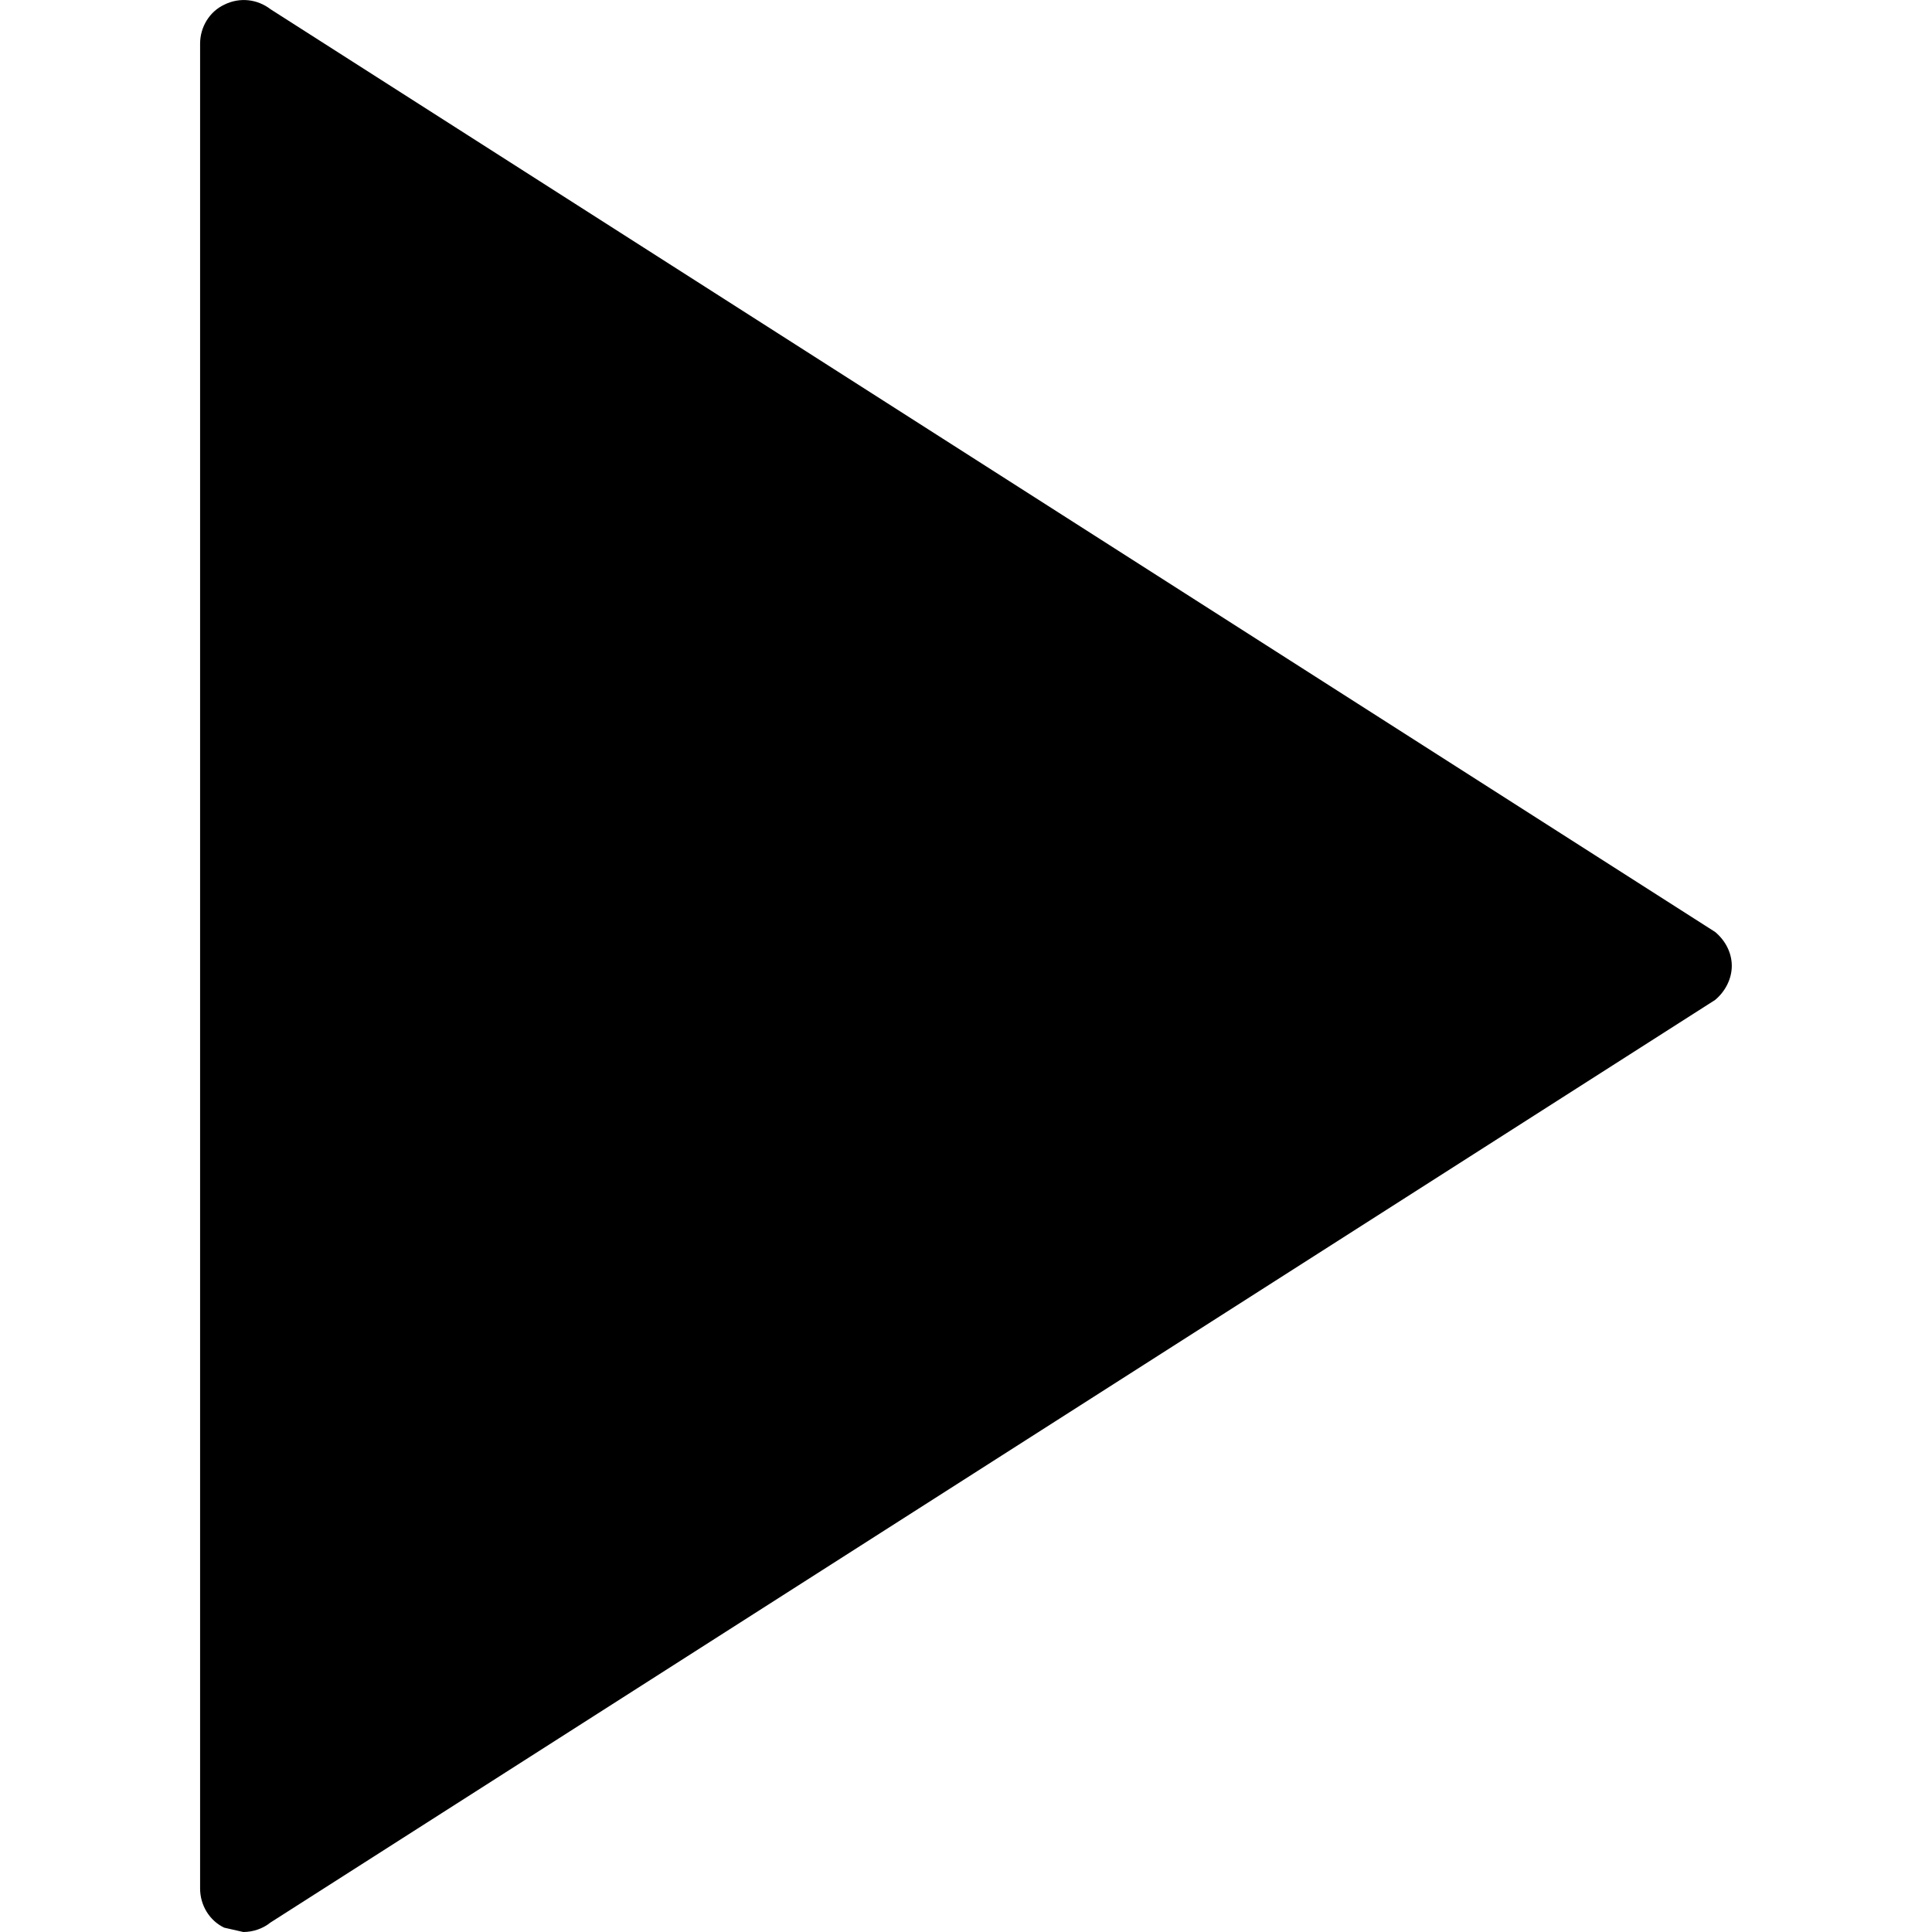
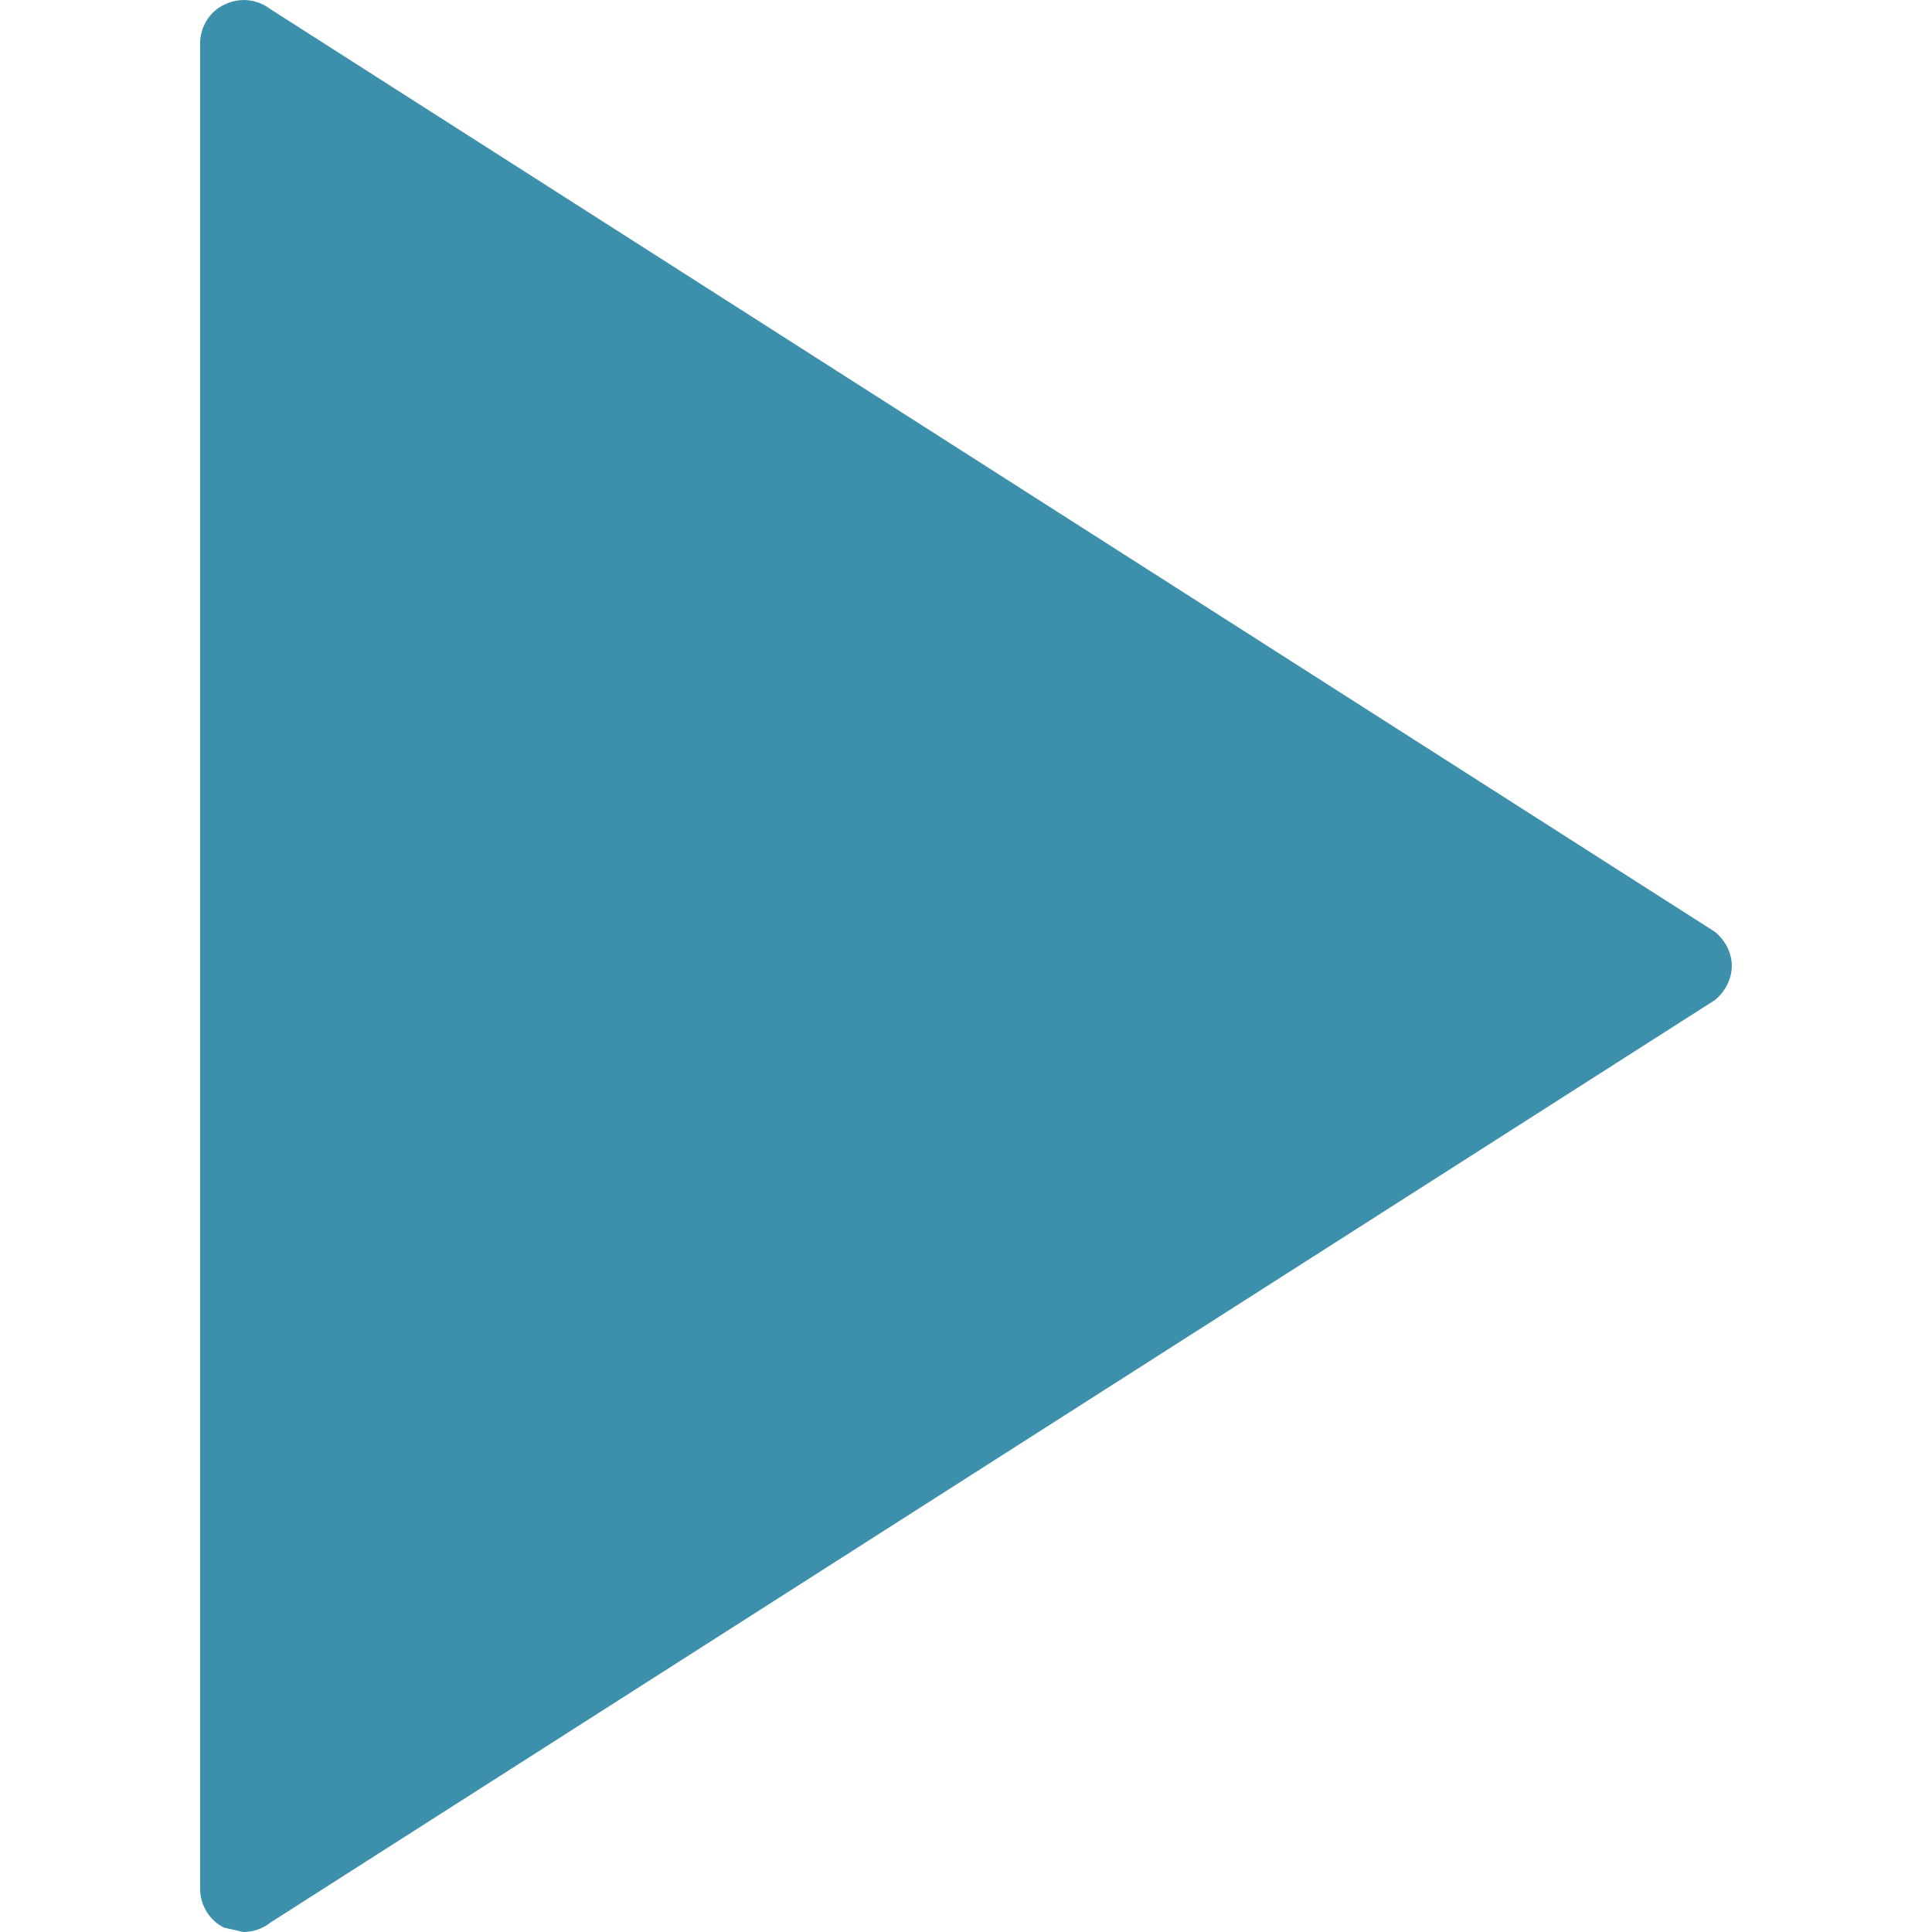
<svg xmlns="http://www.w3.org/2000/svg" version="1.1" id="Capa_1" x="0px" y="0px" viewBox="0 0 17.804 17.804" style="enable-background:new 0 0 17.804 17.804;" xml:space="preserve">
  <g>
    <g id="c98_play">
-       <path d="M2.067,0.043C2.21-0.028,2.372-0.008,2.493,0.085l13.312,8.503c0.094,0.078,0.154,0.191,0.154,0.313    c0,0.12-0.061,0.237-0.154,0.314L2.492,17.717c-0.07,0.057-0.162,0.087-0.25,0.087l-0.176-0.04    c-0.136-0.065-0.222-0.207-0.222-0.361V0.402C1.844,0.25,1.93,0.107,2.067,0.043z" />
+       <path d="M2.067,0.043C2.21-0.028,2.372-0.008,2.493,0.085l13.312,8.503c0.094,0.078,0.154,0.191,0.154,0.313    c0,0.12-0.061,0.237-0.154,0.314L2.492,17.717c-0.07,0.057-0.162,0.087-0.25,0.087l-0.176-0.04    c-0.136-0.065-0.222-0.207-0.222-0.361V0.402C1.844,0.25,1.93,0.107,2.067,0.043z" fill="#3d90ab" />
    </g>
    <g id="Capa_1_78_">
	</g>
  </g>
  <g>
</g>
  <g>
</g>
  <g>
</g>
  <g>
</g>
  <g>
</g>
  <g>
</g>
  <g>
</g>
  <g>
</g>
  <g>
</g>
  <g>
</g>
  <g>
</g>
  <g>
</g>
  <g>
</g>
  <g>
</g>
  <g>
</g>
</svg>
